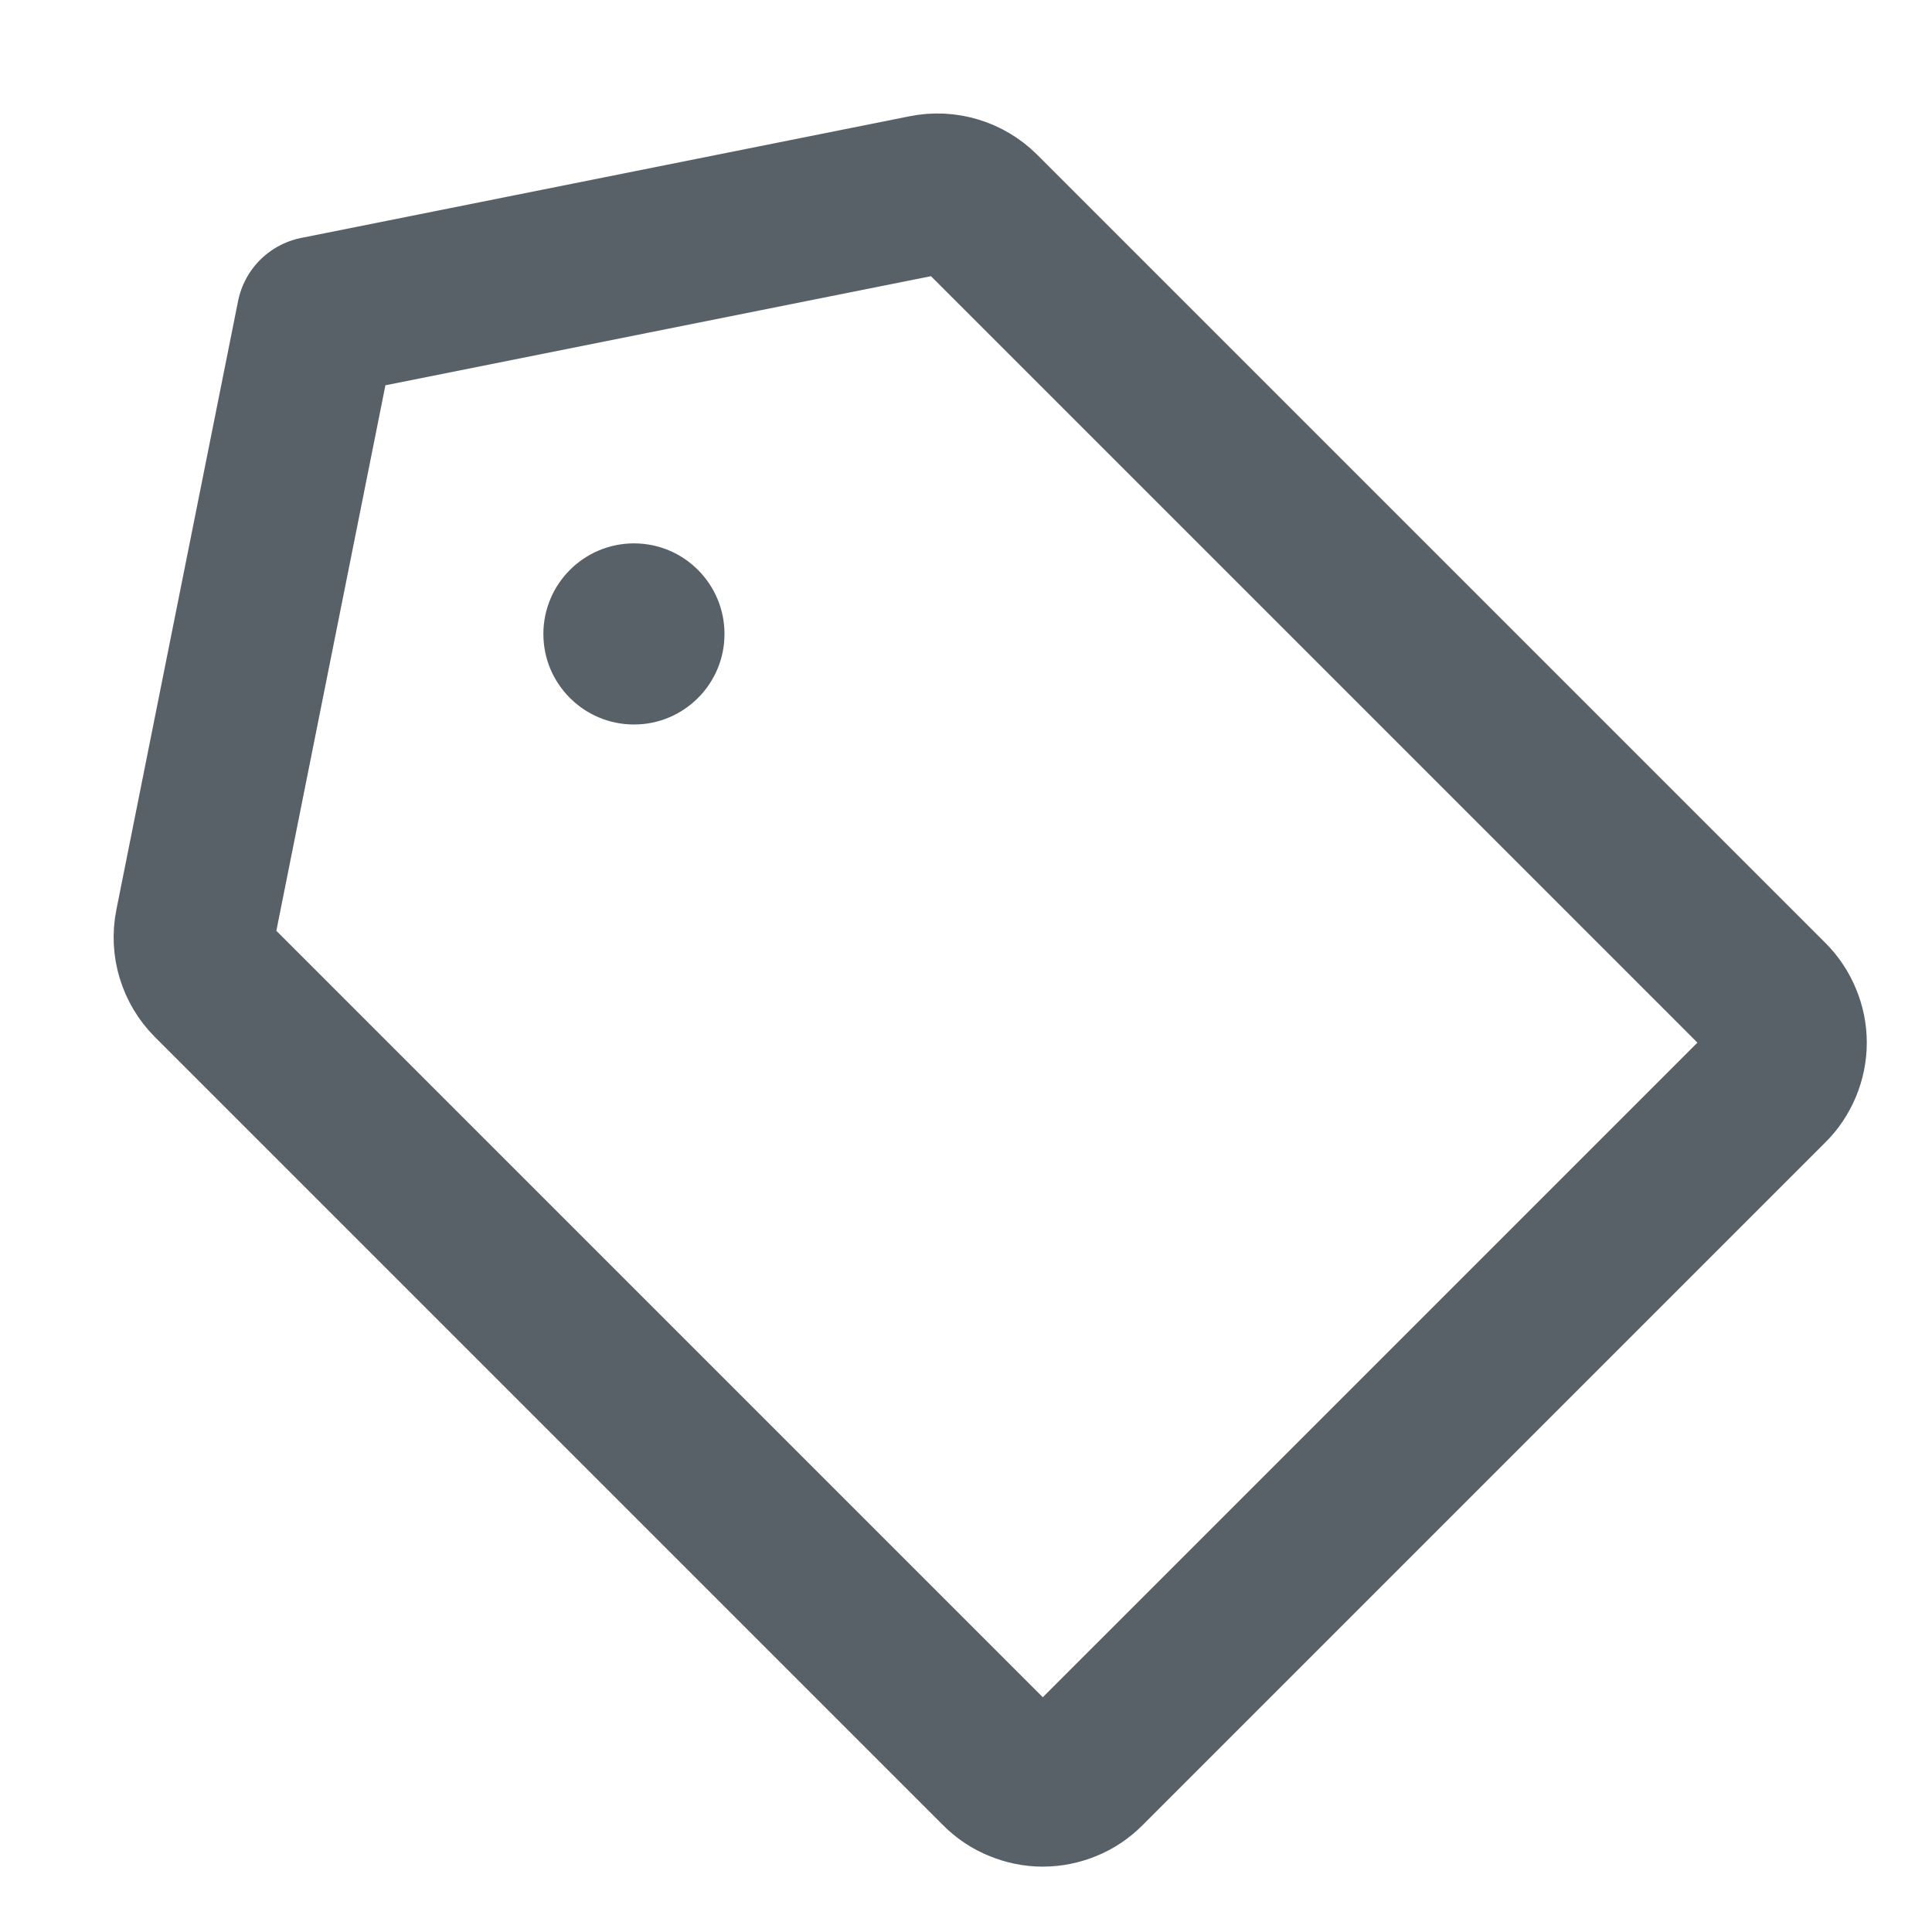
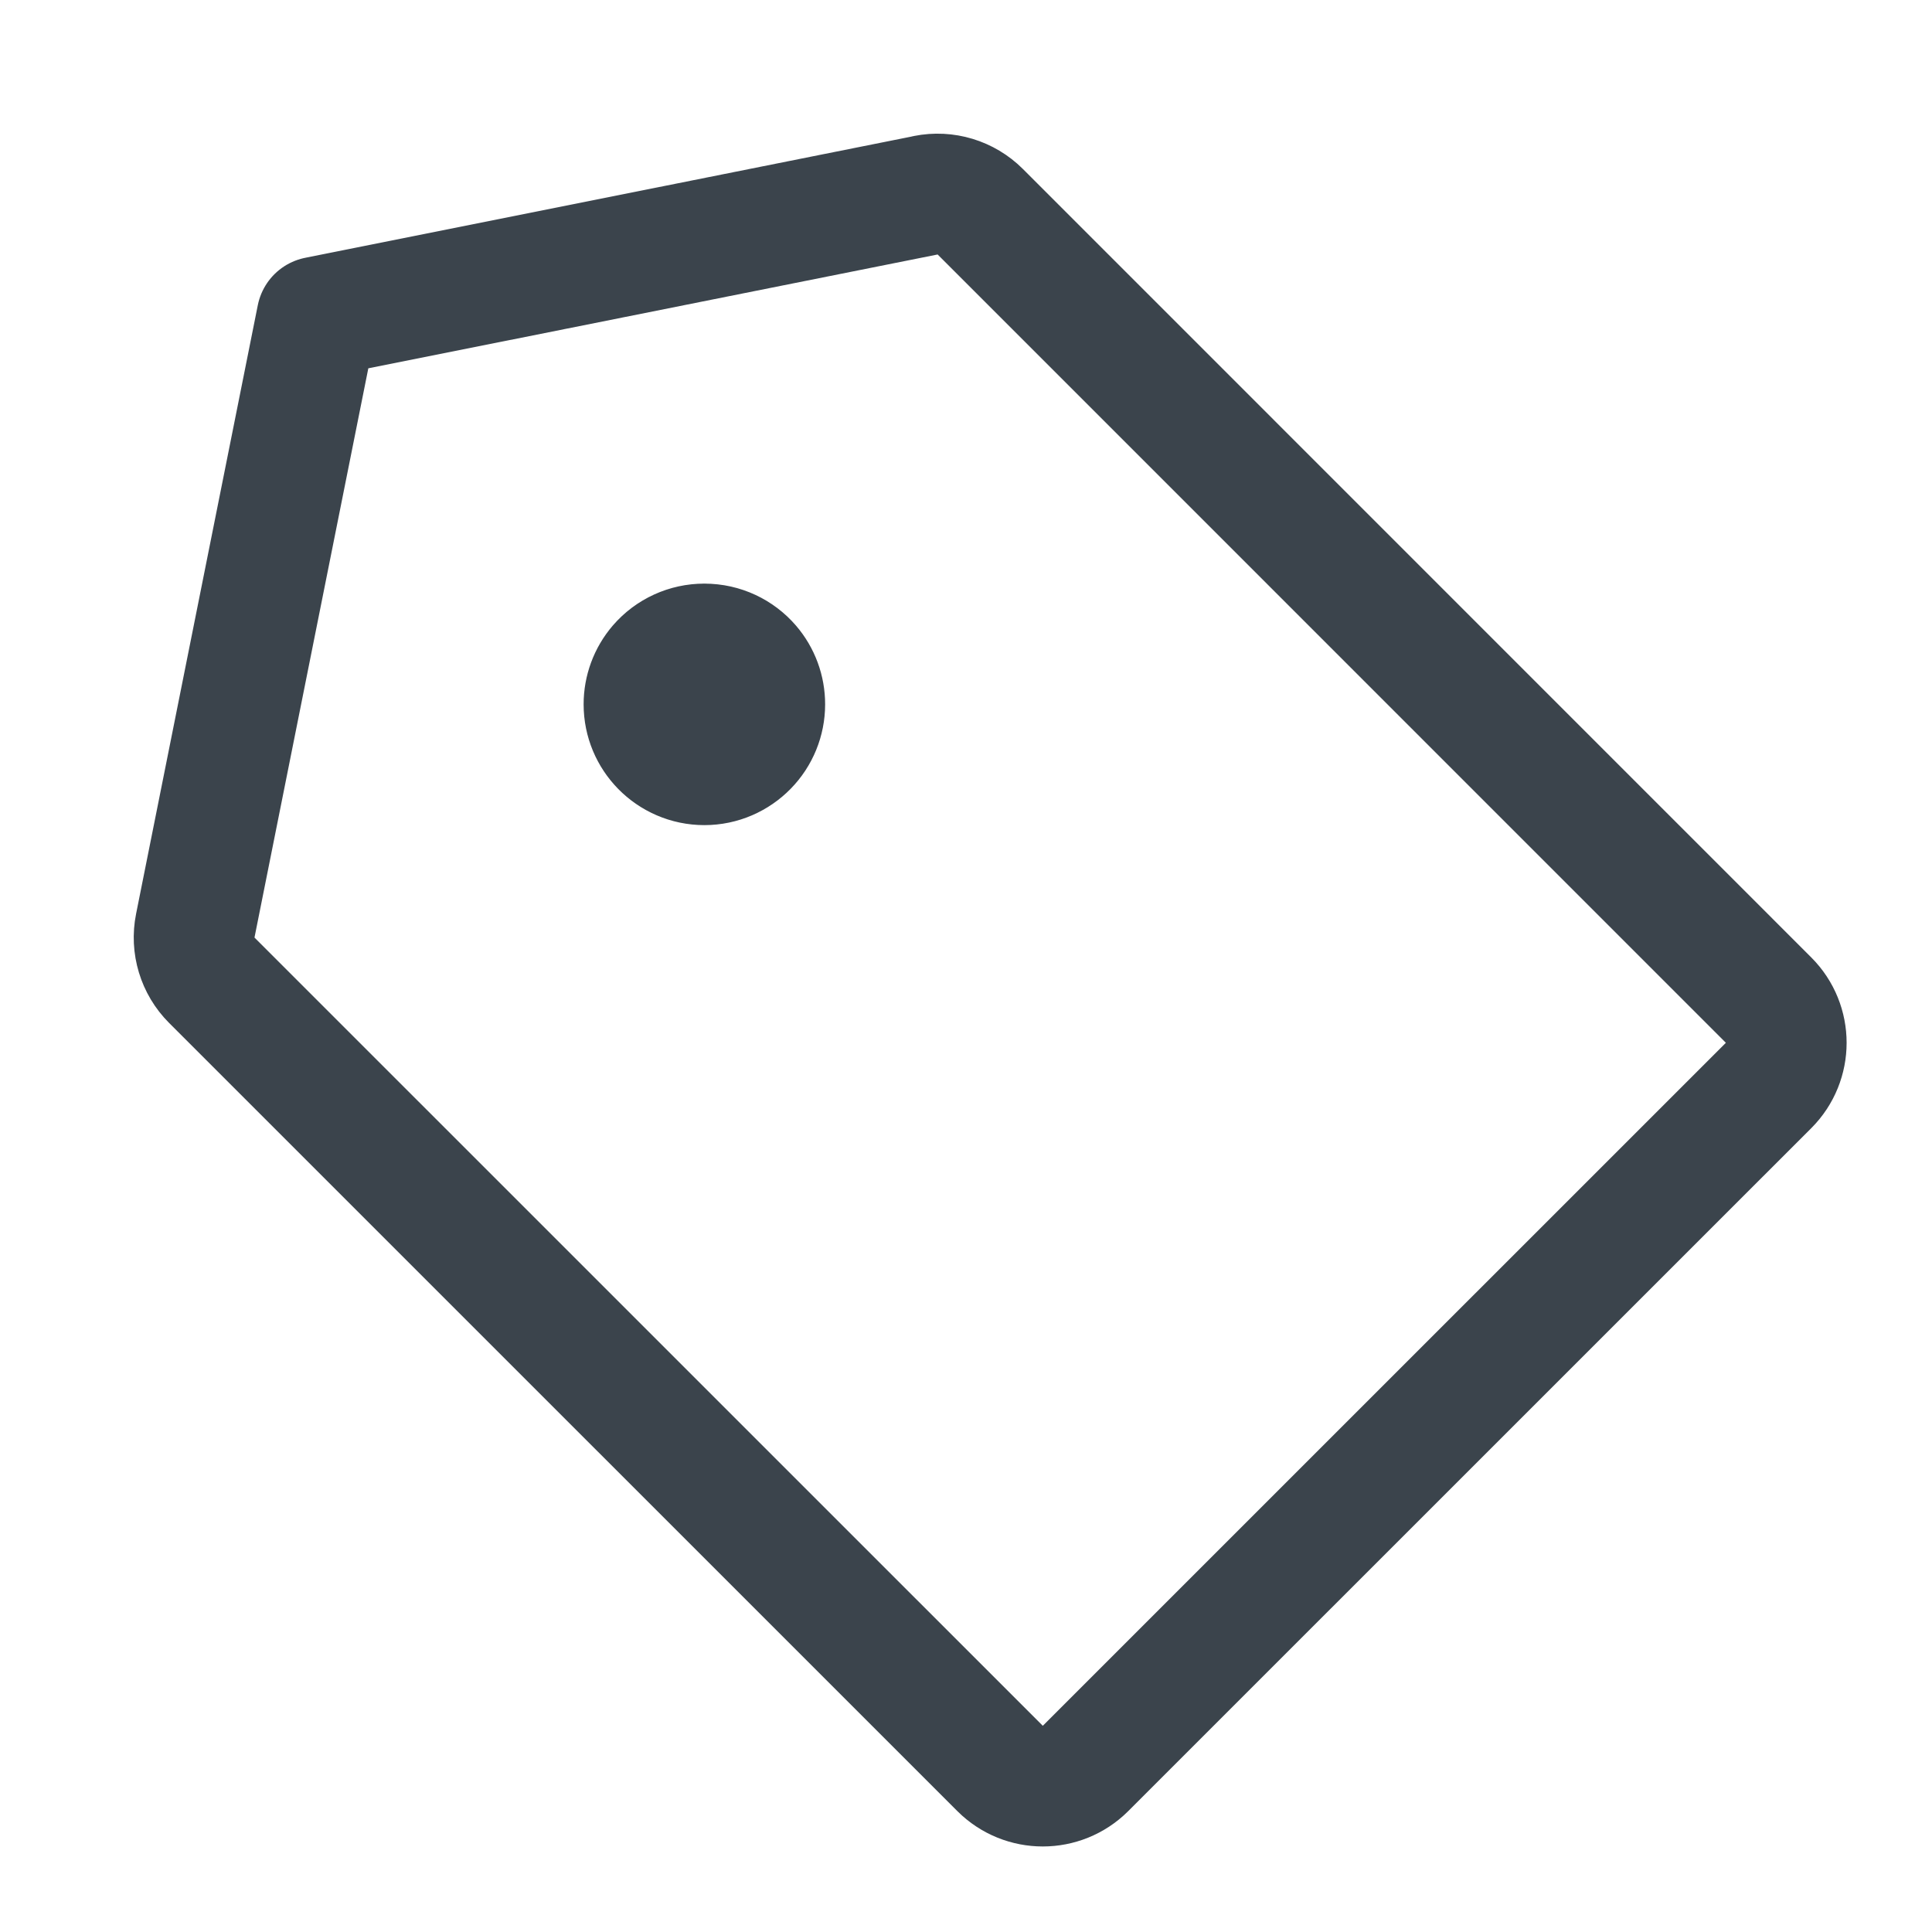
- <svg xmlns="http://www.w3.org/2000/svg" width="12" height="12" viewBox="0 0 12 12" fill="none">
-   <path d="M5.75 1.212L1.969 1.968L1.213 5.749C1.201 5.81 1.204 5.872 1.222 5.931C1.24 5.99 1.272 6.044 1.316 6.088L6.212 10.984C6.247 11.019 6.288 11.047 6.334 11.065C6.379 11.084 6.428 11.094 6.477 11.094C6.526 11.094 6.575 11.084 6.621 11.065C6.666 11.047 6.707 11.019 6.742 10.984L10.985 6.741C11.02 6.707 11.047 6.665 11.066 6.62C11.085 6.574 11.095 6.526 11.095 6.476C11.095 6.427 11.085 6.378 11.066 6.333C11.047 6.287 11.02 6.246 10.985 6.211L6.089 1.315C6.045 1.271 5.991 1.239 5.932 1.221C5.873 1.203 5.81 1.2 5.75 1.212V1.212Z" stroke="#596168" stroke-linecap="round" stroke-linejoin="round" />
-   <path d="M3.938 4.5C4.248 4.5 4.5 4.248 4.5 3.938C4.5 3.627 4.248 3.375 3.938 3.375C3.627 3.375 3.375 3.627 3.375 3.938C3.375 4.248 3.627 4.5 3.938 4.5Z" fill="#596168" />
+ <svg xmlns="http://www.w3.org/2000/svg" width="24" height="24" fill="none" viewBox="0 0 24 24">
+   <path stroke="#3B444C" stroke-linecap="round" stroke-linejoin="round" stroke-width="1.5" d="M9.5 8.75H8m1.5 0a.747.747 0 0 0-.181-.49m.181.49a.748.748 0 0 1-.214.524M8.75 9.5V8m0 1.5c-.21 0-.4-.087-.536-.226m.536.226c.21 0 .4-.087.536-.226M8 8.75c0 .204.082.389.214.524M8 8.75a.75.75 0 0 1 .181-.49M8.75 8c.227 0 .431.1.569.26M8.75 8a.748.748 0 0 0-.569.26m.033 1.014L9.319 8.26m-1.138 0 1.105 1.014M11.5 2.426 3.938 3.938l-1.512 7.561a.75.75 0 0 0 .205.678l9.793 9.792a.752.752 0 0 0 1.06 0l8.486-8.485a.75.75 0 0 0 0-1.06L12.177 2.63a.75.75 0 0 0-.677-.205Z" vector-effect="non-scaling-stroke" />
</svg>
